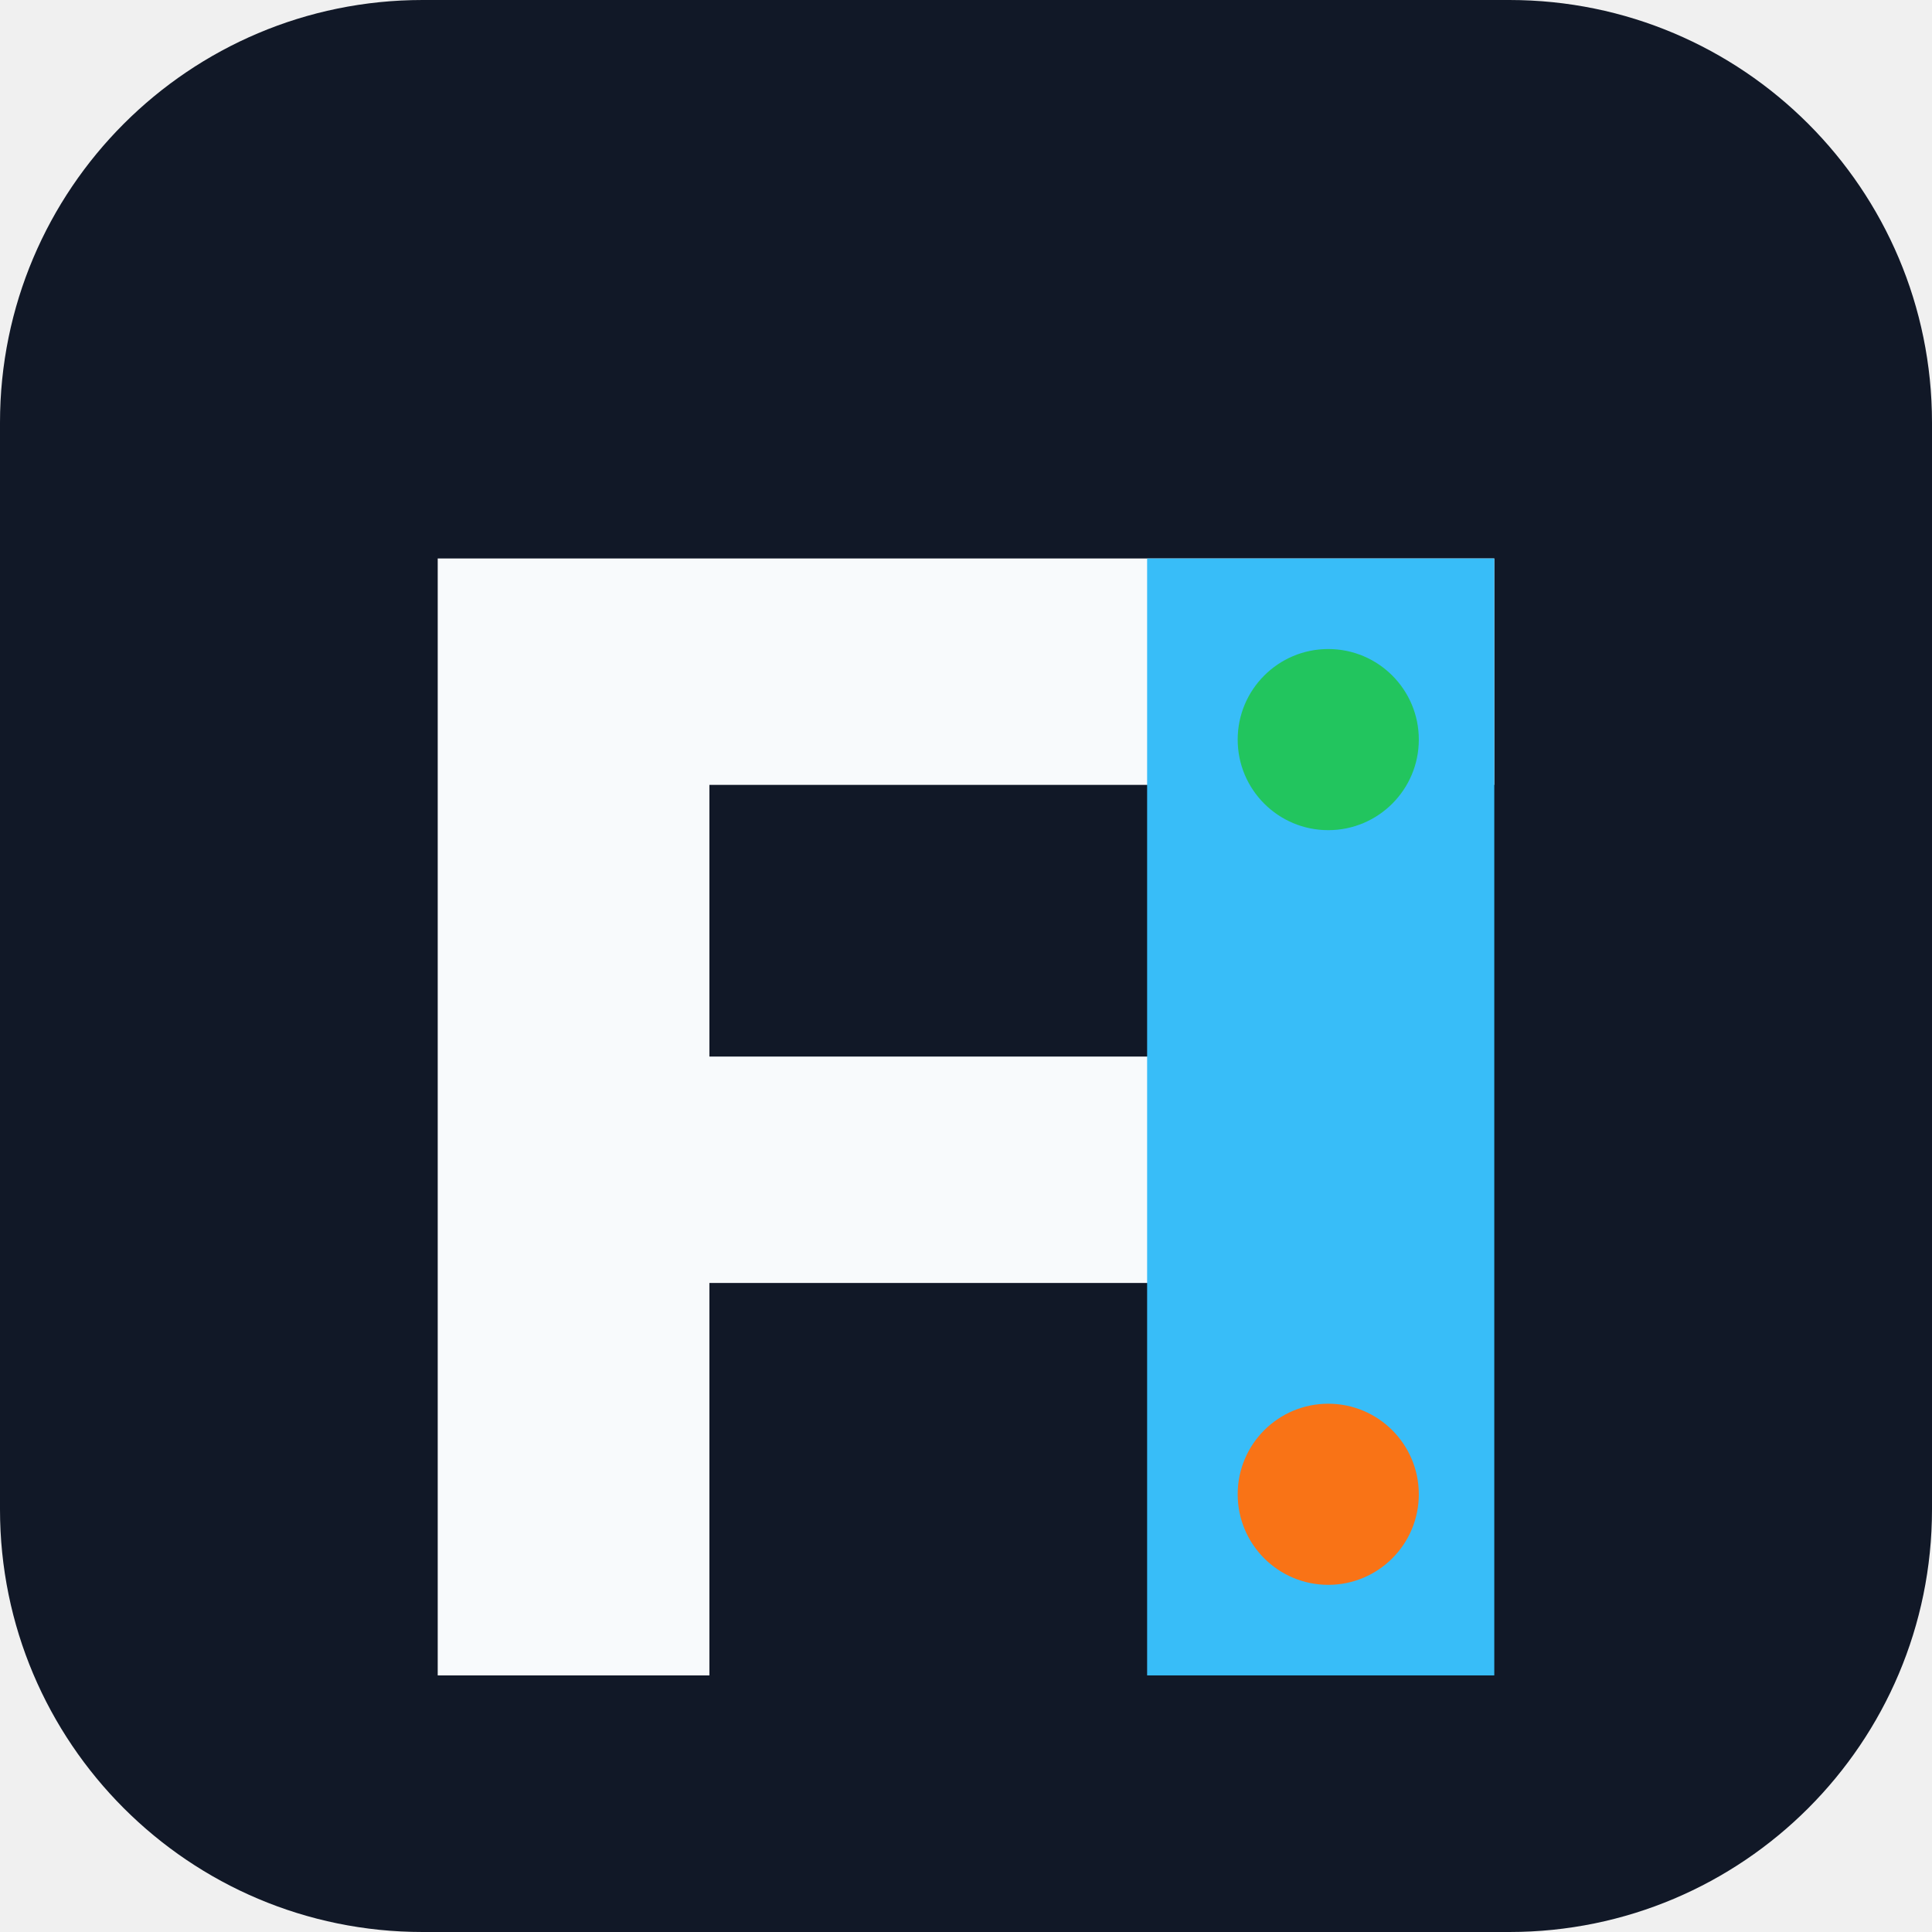
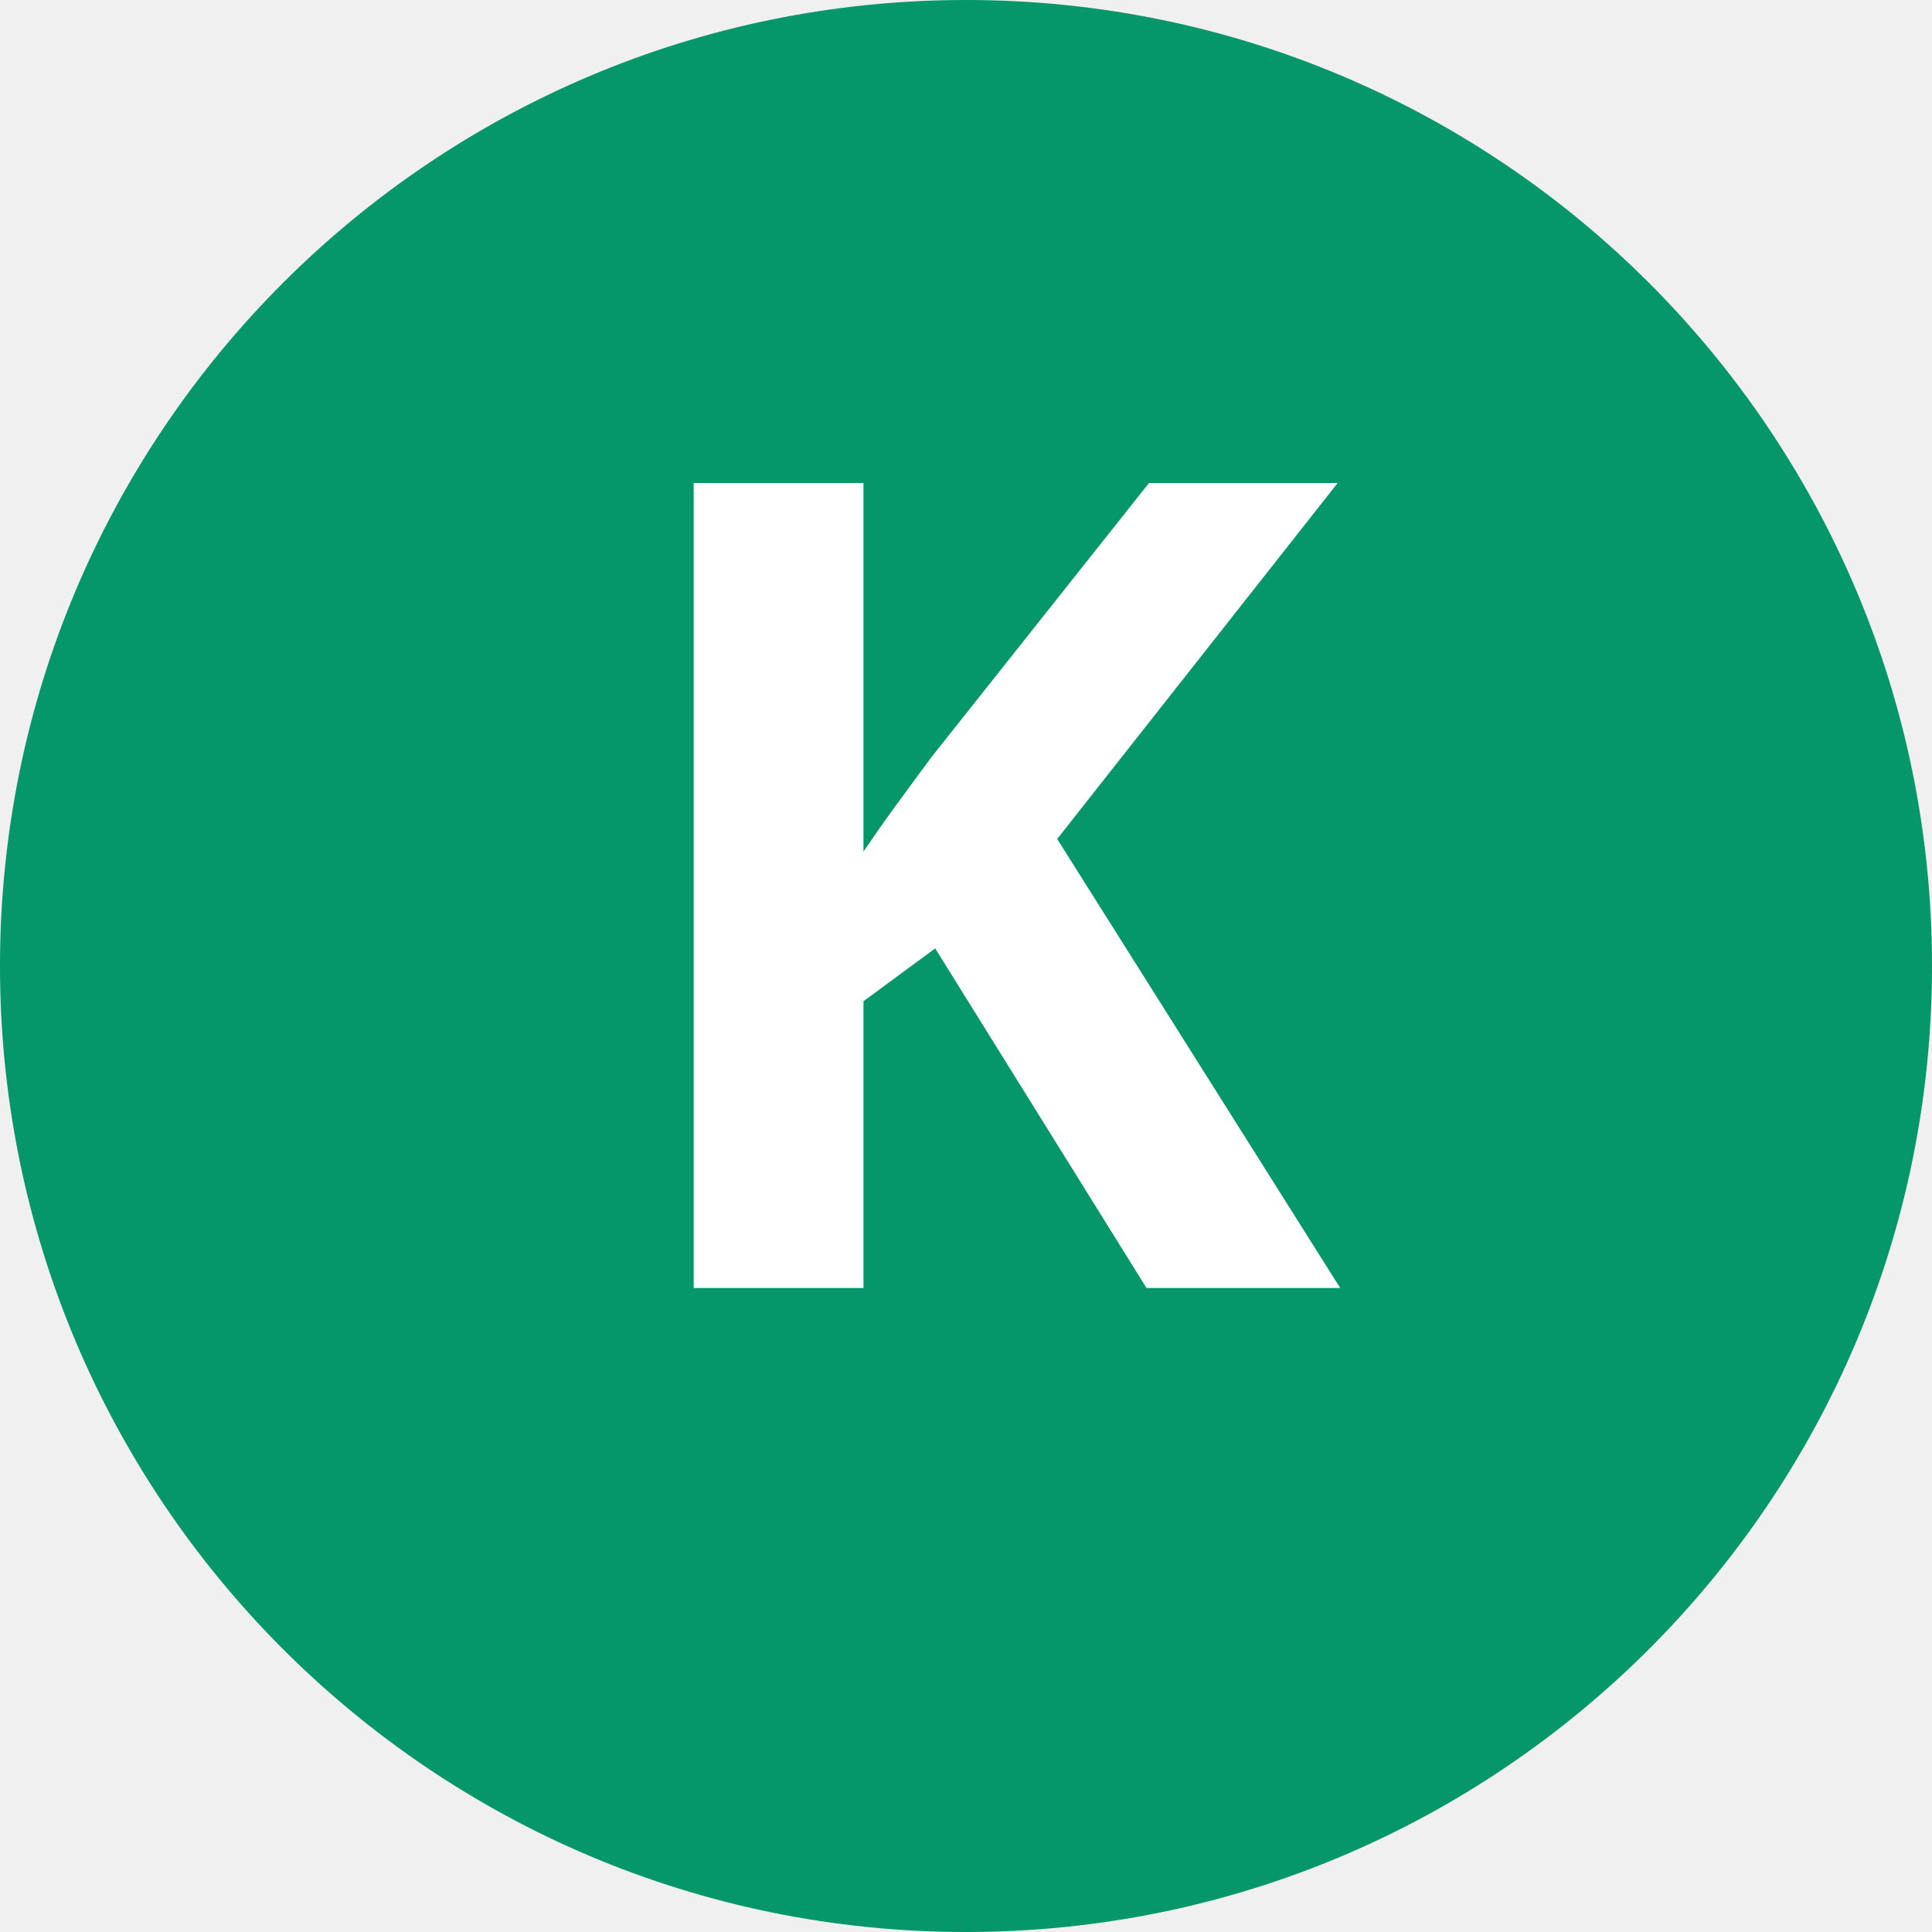
- <svg xmlns="http://www.w3.org/2000/svg" viewBox="0 0 128 128" role="img" aria-label="FreeAIAPIKey icon">
-   <rect width="128" height="128" rx="28" fill="#111827" />
-   <path d="M29 37h70v15H47v18h43v15H47v26H29z" fill="#f8fafc" />
-   <path d="M76 37h23v74H76z" fill="#38bdf8" />
-   <circle cx="88" cy="49" r="6" fill="#22c55e" />
-   <circle cx="88" cy="99" r="6" fill="#f97316" />
+ <svg xmlns="http://www.w3.org/2000/svg" viewBox="0 0 24 24">
+   <circle cx="12" cy="12" r="12" fill="#059669" />
+   <text x="12" y="16" text-anchor="middle" fill="white" font-size="14" font-weight="bold" font-family="system-ui">K</text>
</svg>
